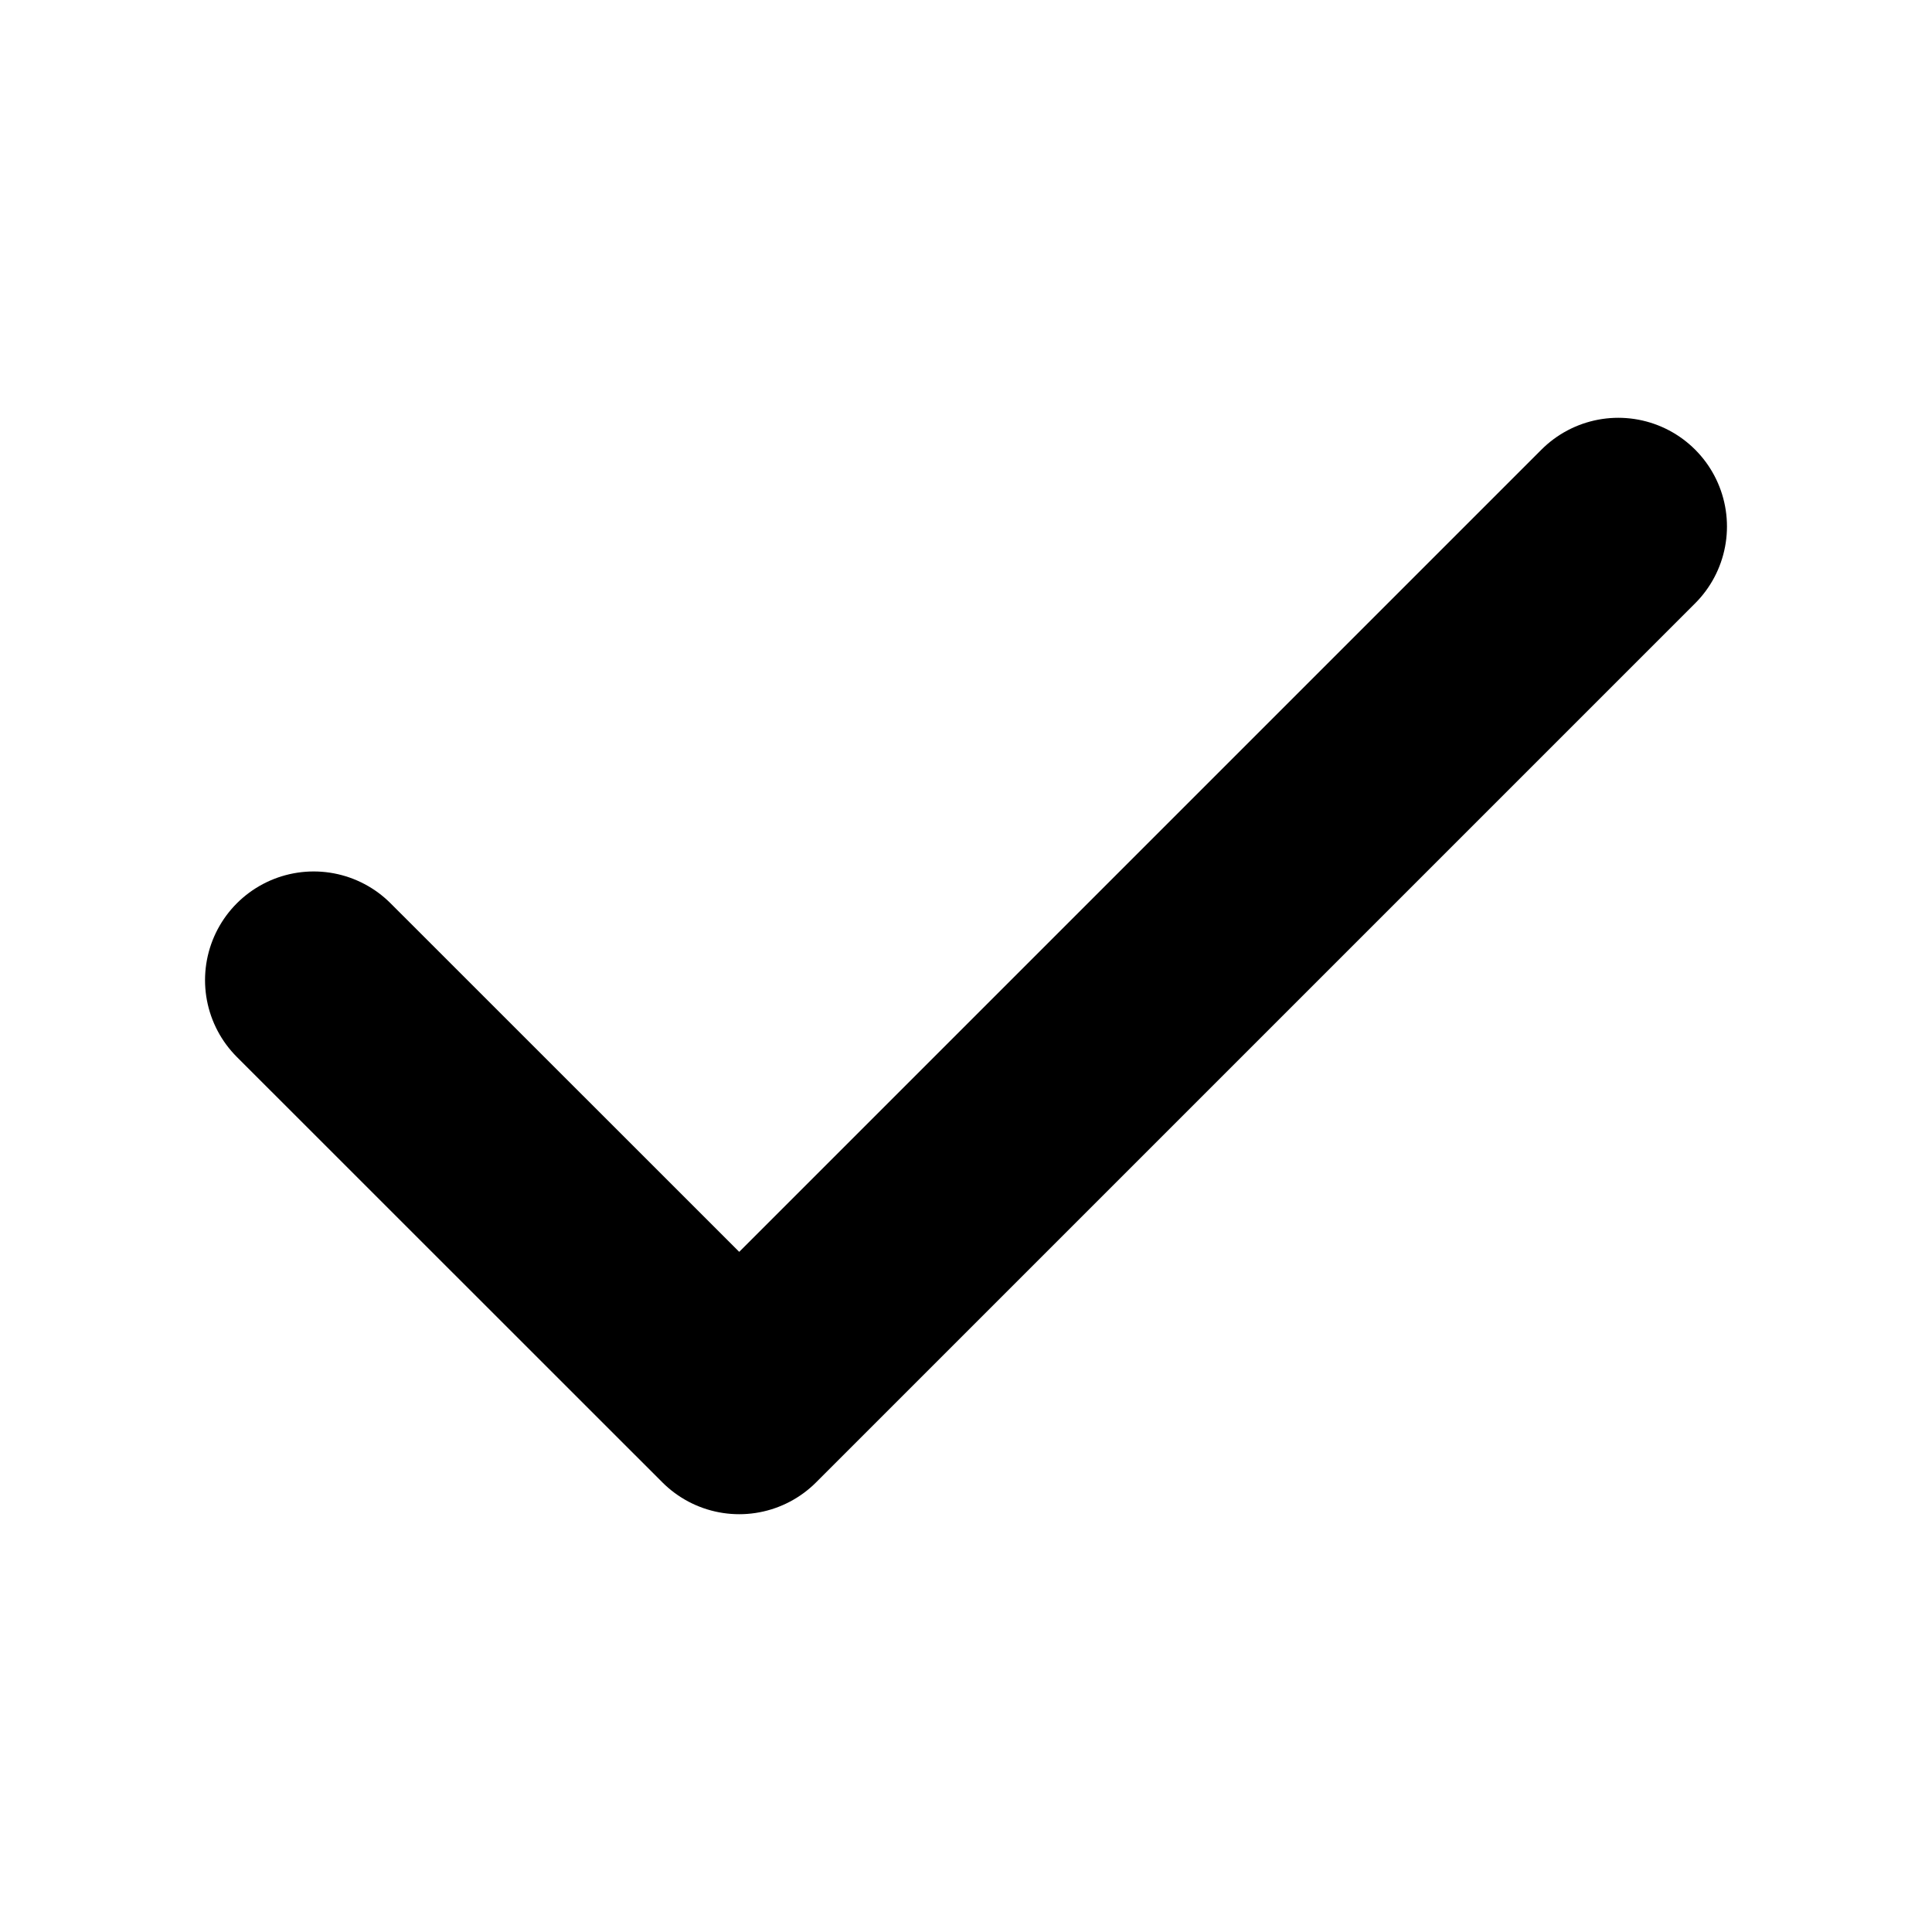
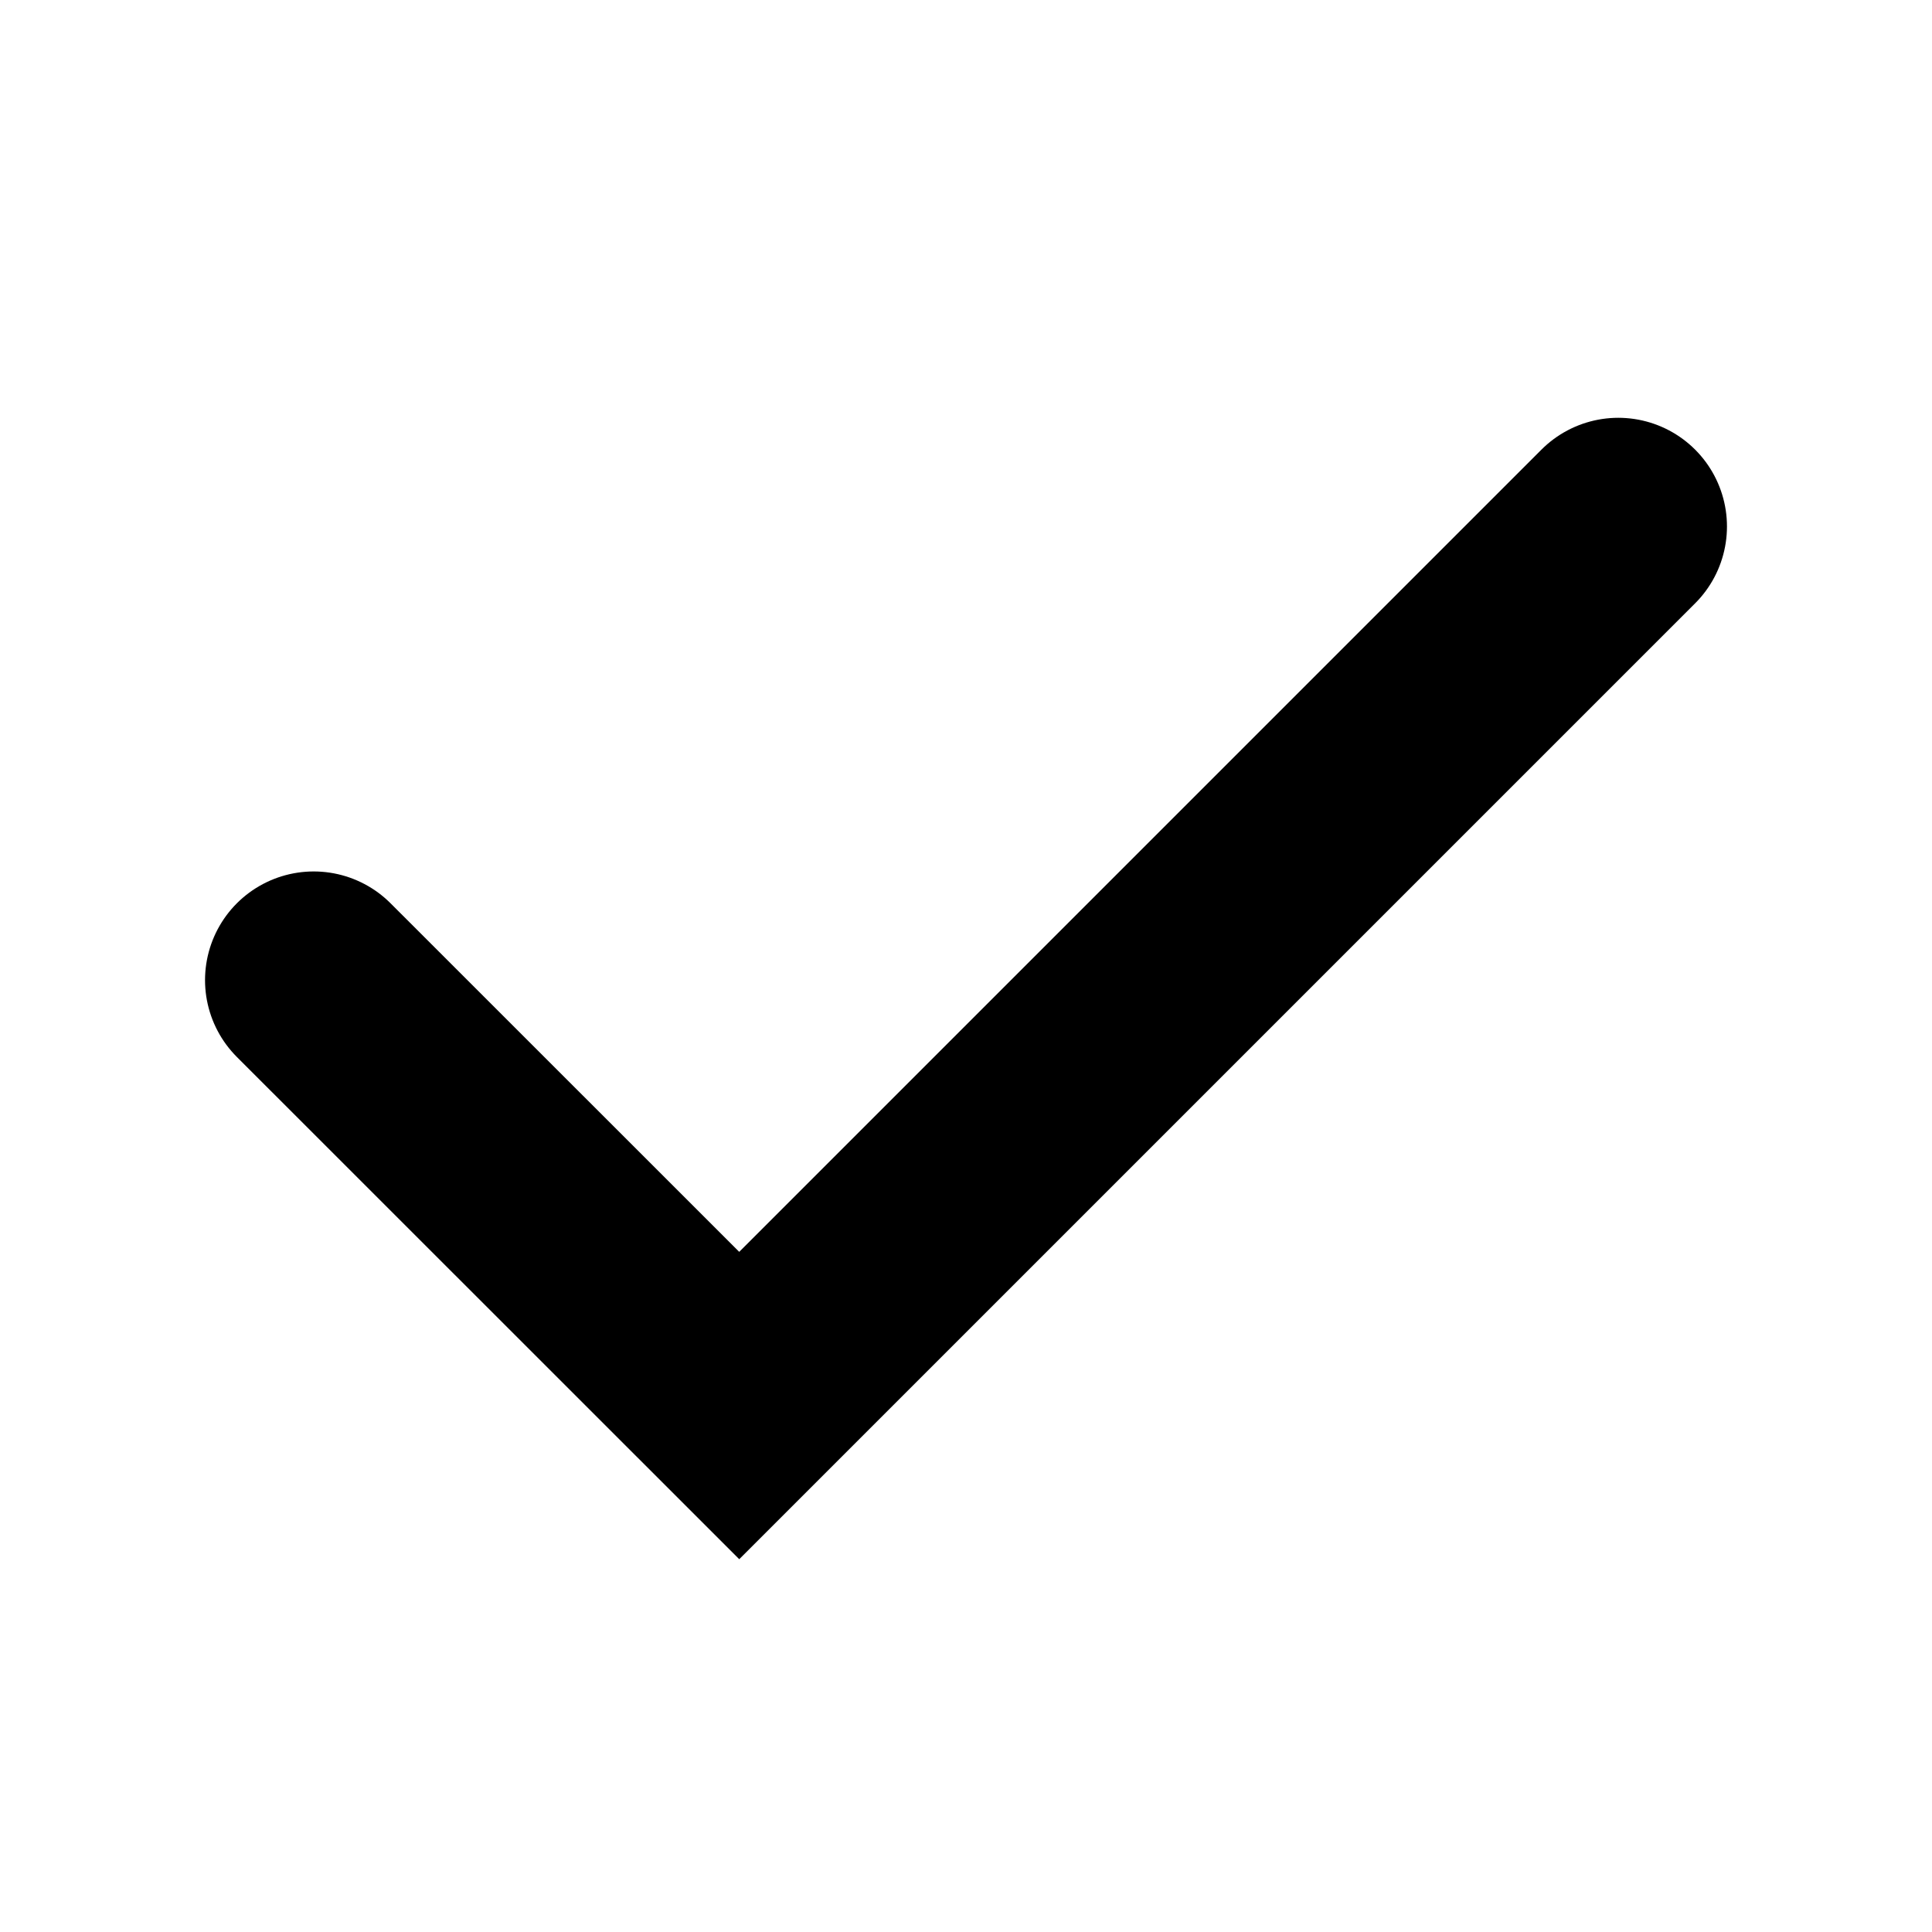
<svg xmlns="http://www.w3.org/2000/svg" width="16" height="16" viewBox="0 0 16 16" fill="none">
-   <path d="M13.402 4.36L6.122 11.64L2.598 8.117" stroke="currentColor" stroke-width="1.8" stroke-linecap="round" stroke-linejoin="round" />
+   <path d="M13.402 4.36L6.122 11.64L2.598 8.117" stroke="currentColor" stroke-width="1.8" stroke-linecap="round" strokeLinejoin="round" />
</svg>
